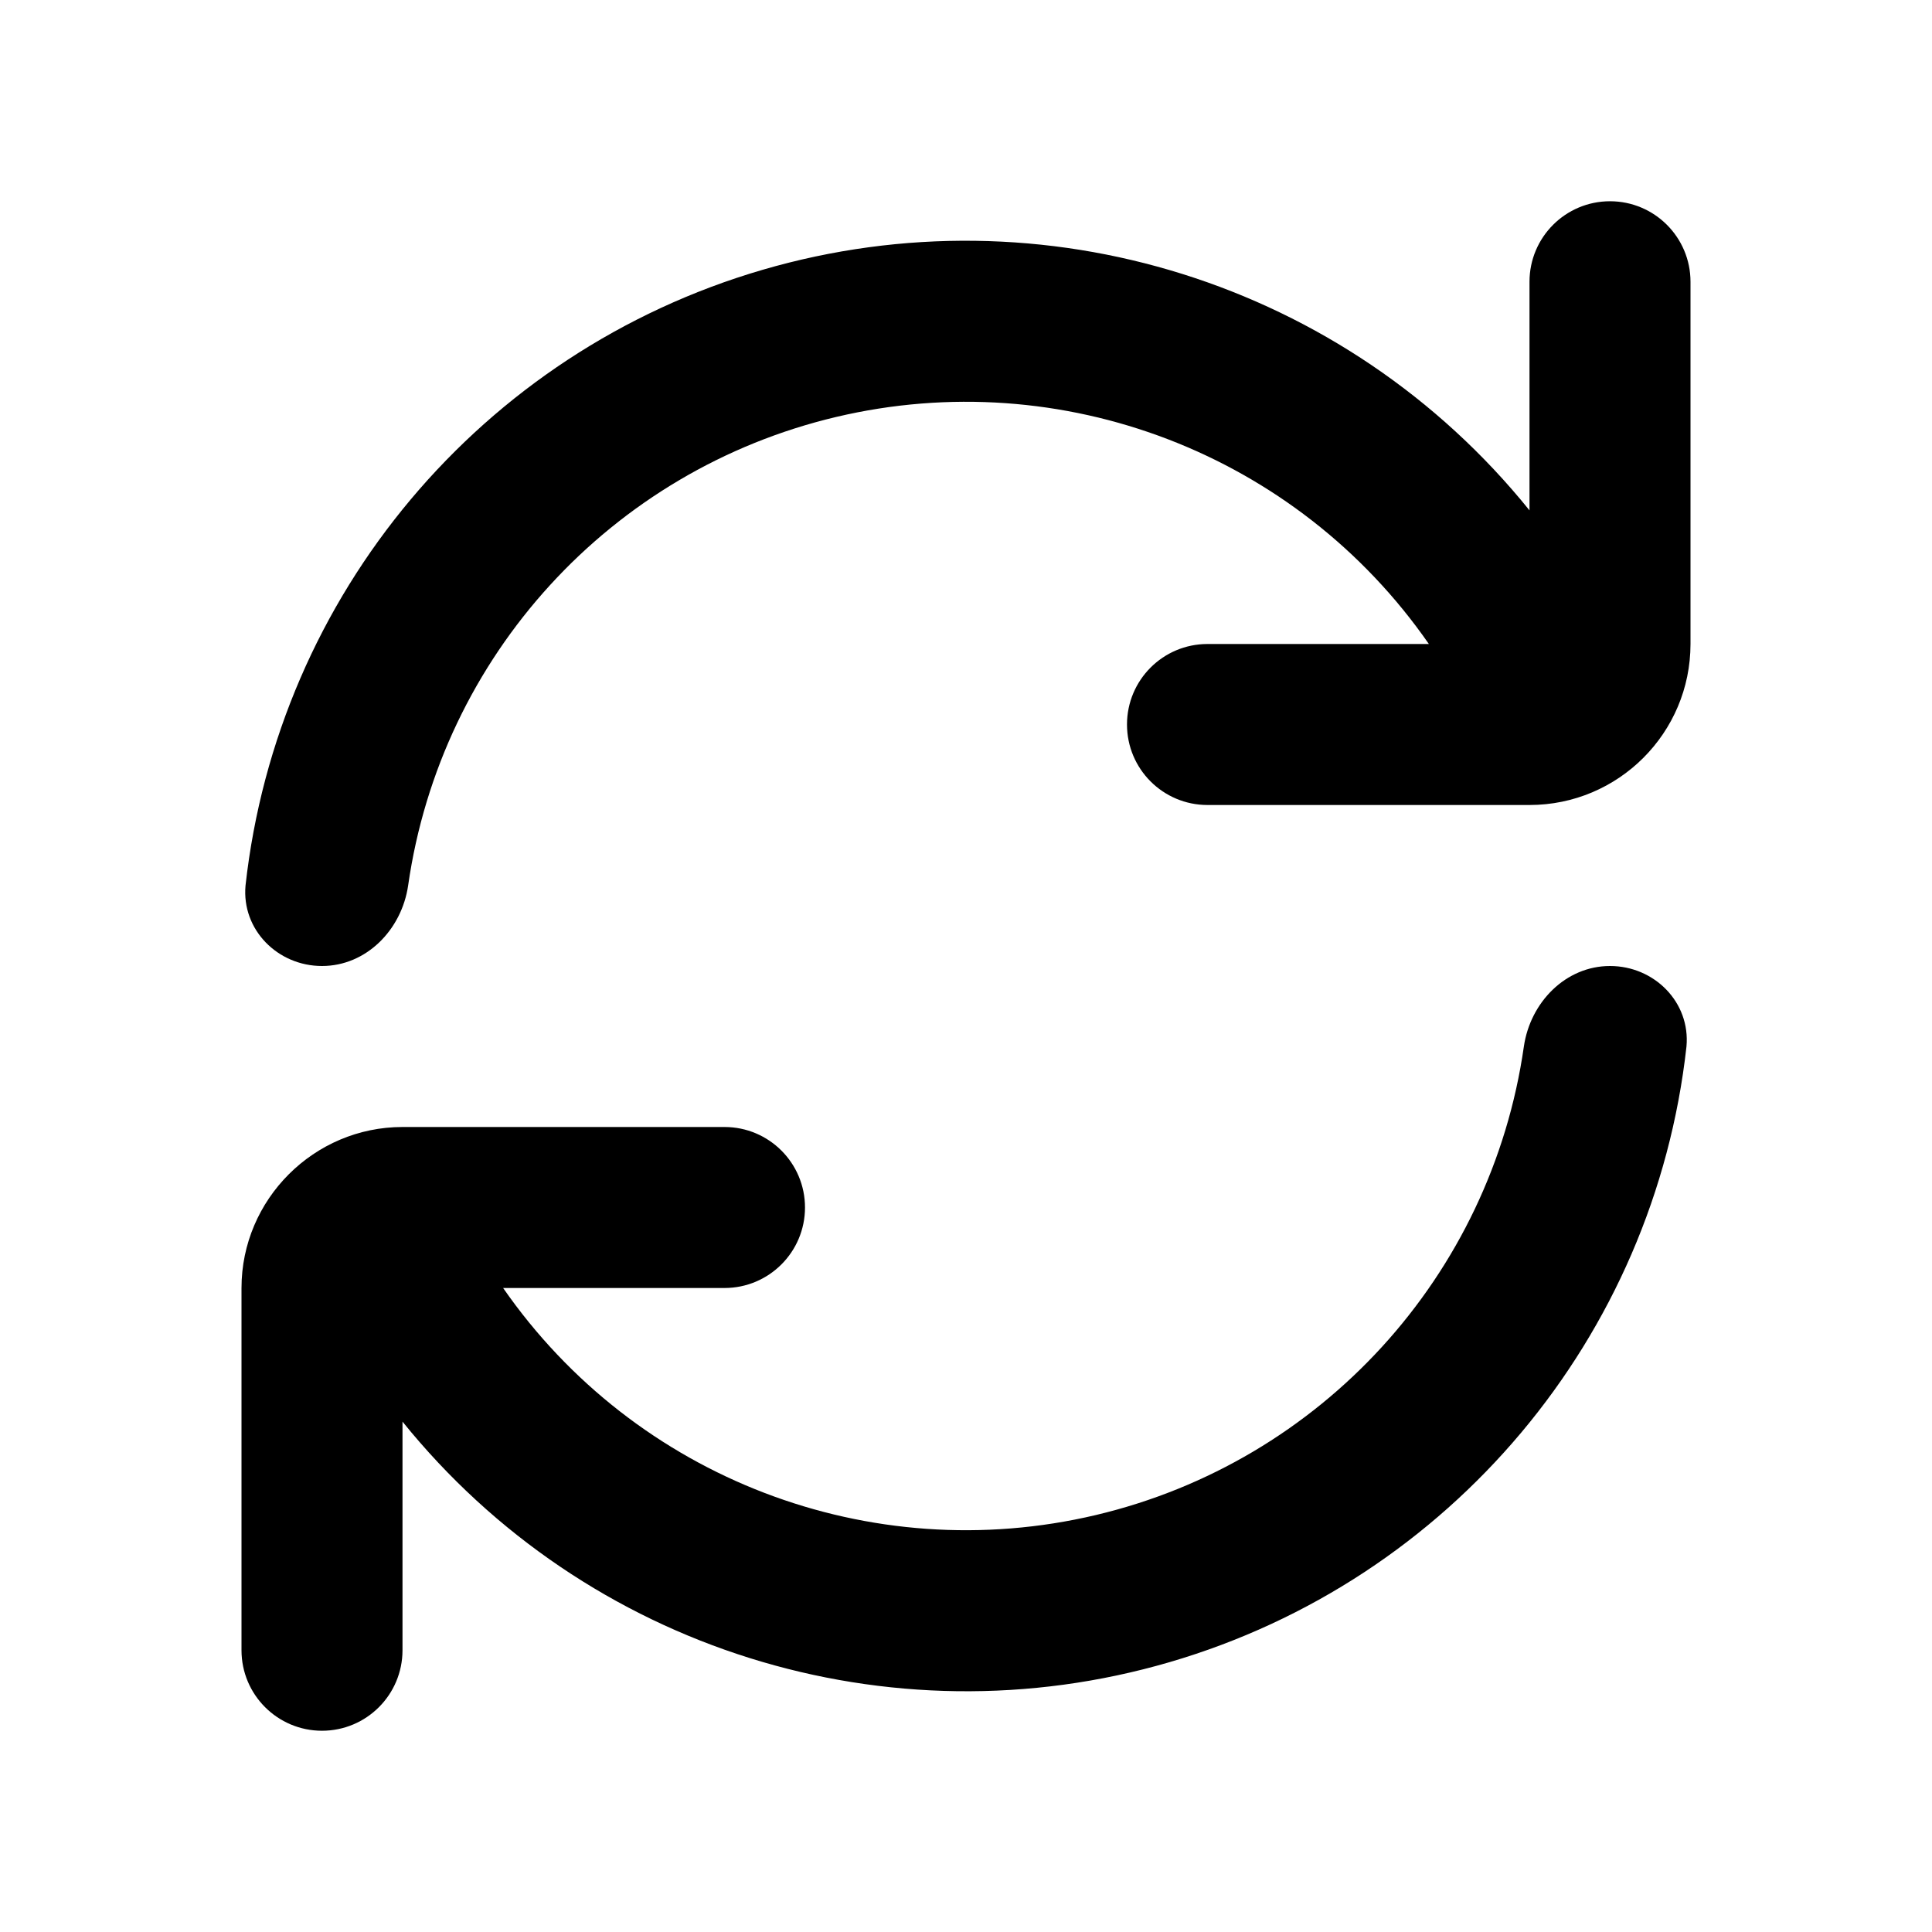
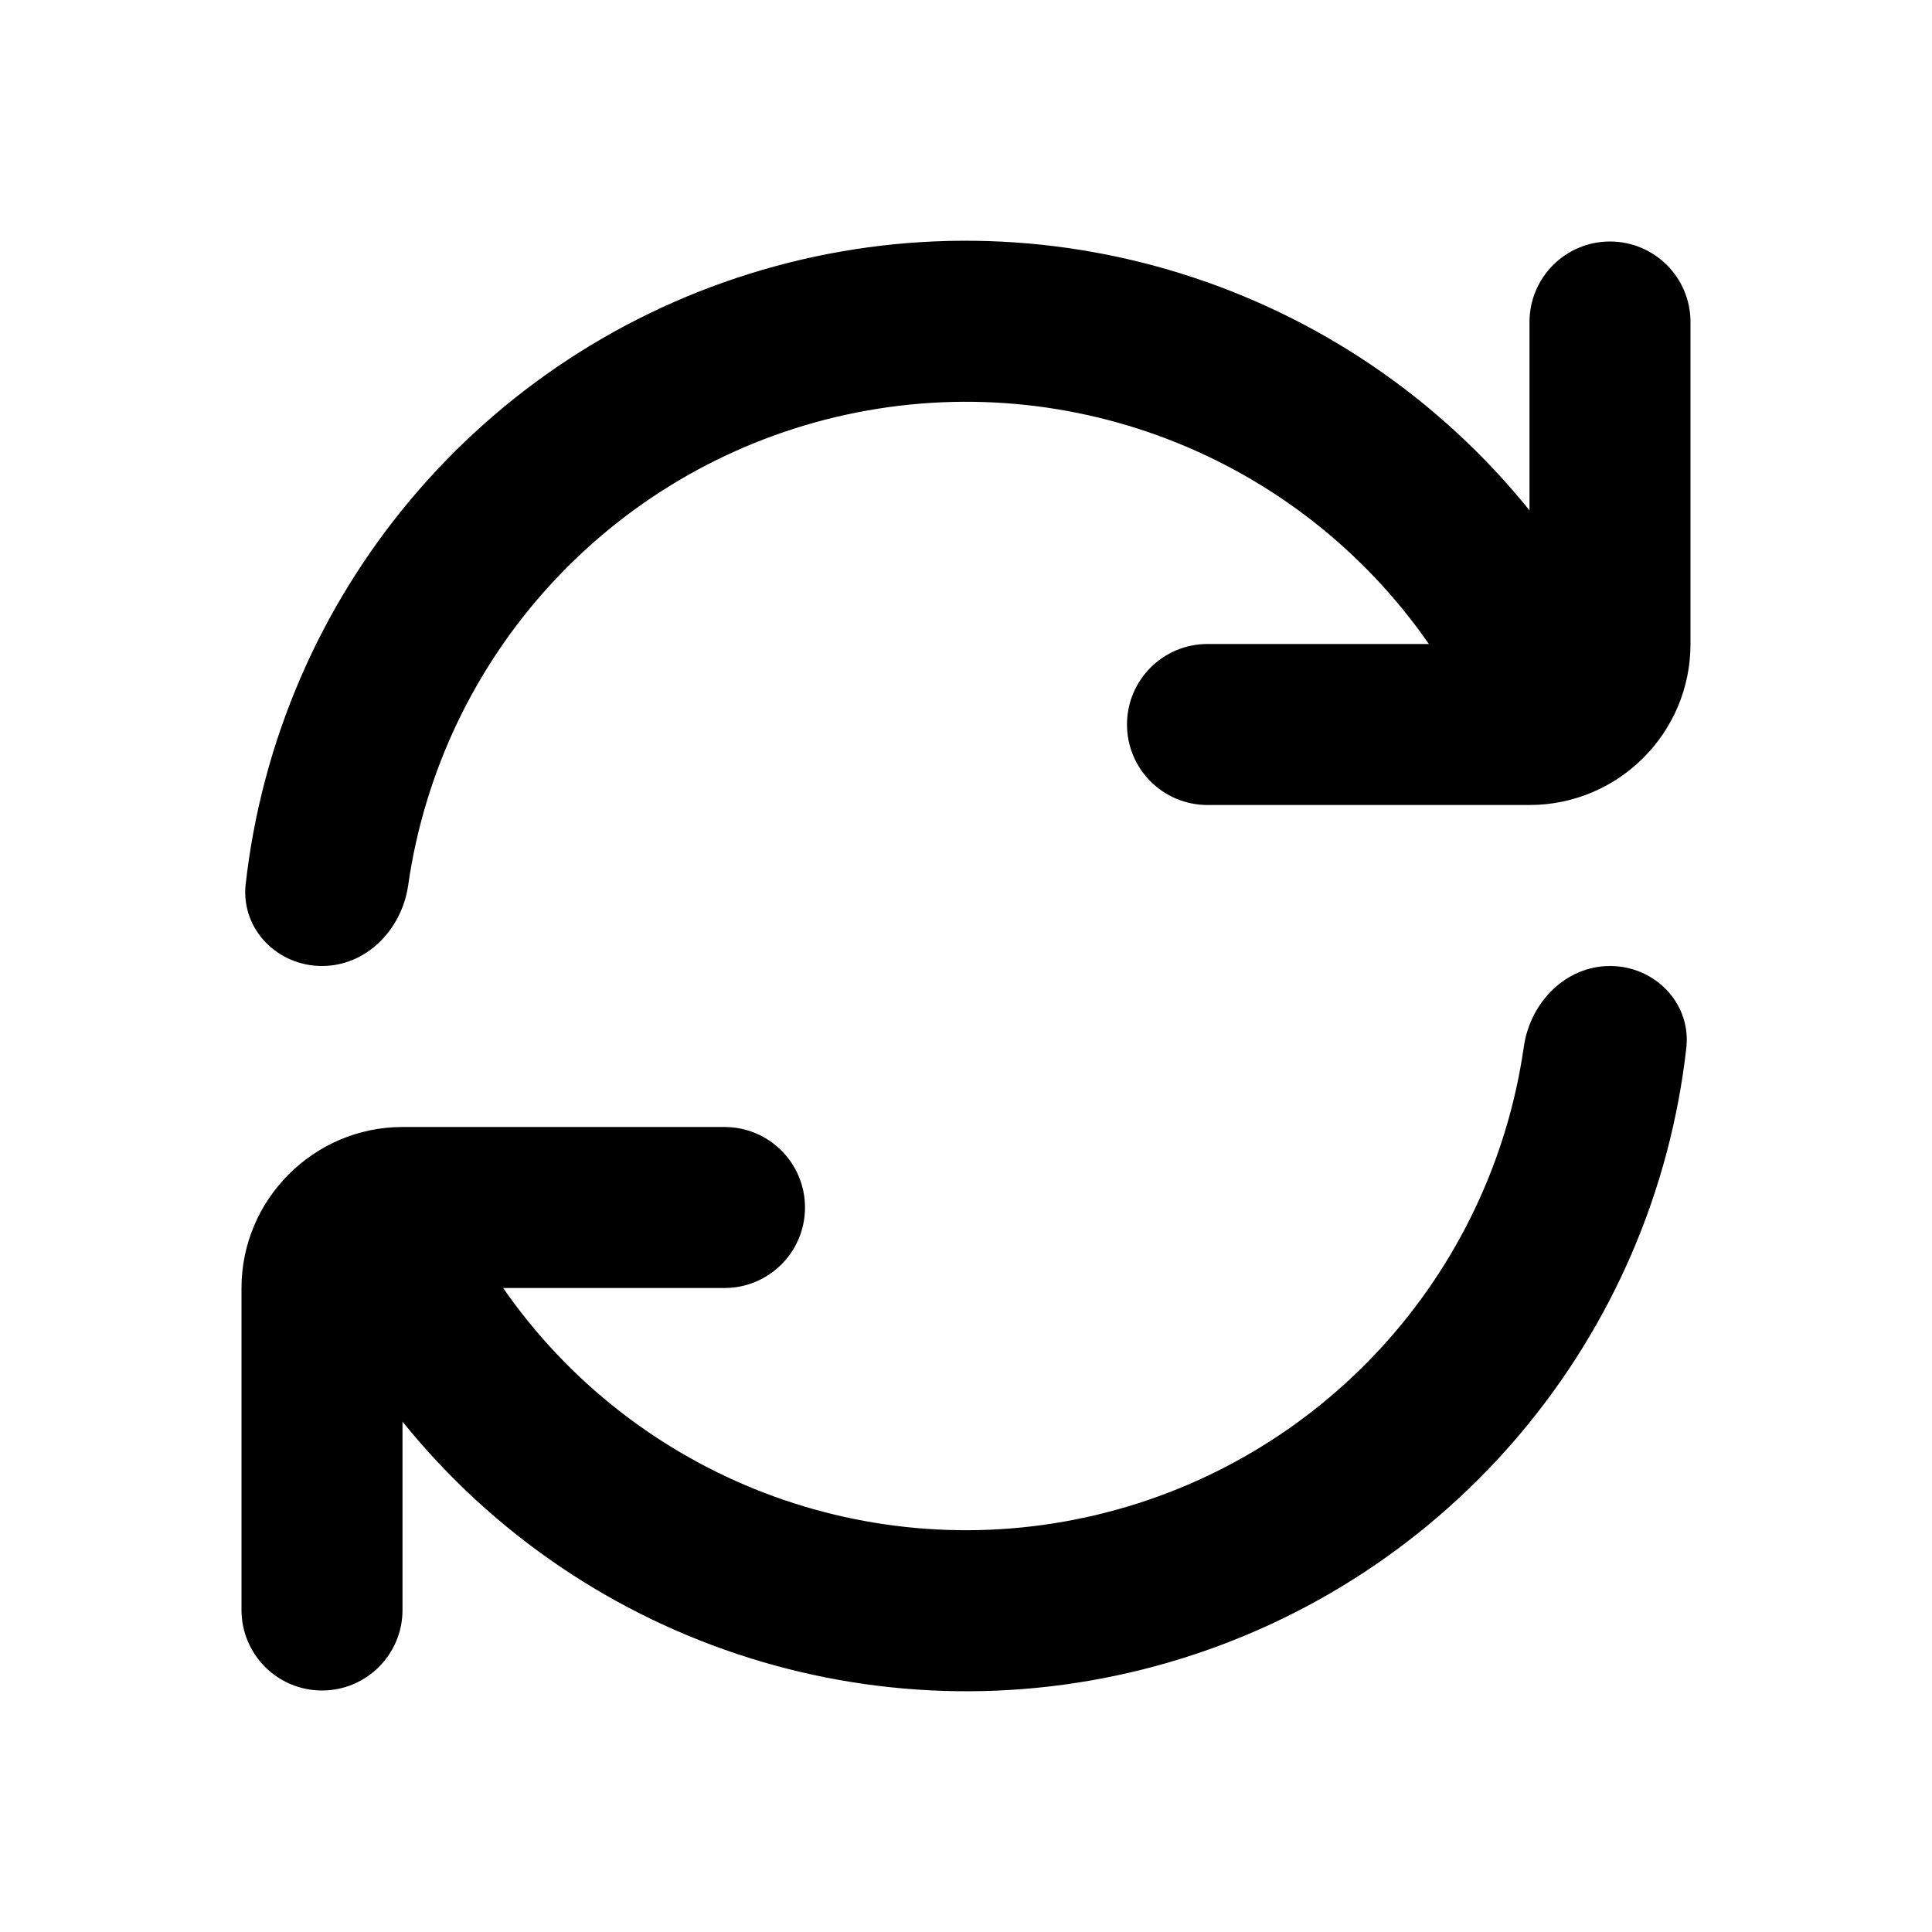
<svg xmlns="http://www.w3.org/2000/svg" viewBox="0 0 24 24" fill="currentColor">
-   <path d="M19 6.34V3.5a1 1 0 1 1 2 0V8a2 2 0 0 1-2 2h-4a1 1 0 1 1 0-2h2.75a7 7 0 0 0-12.68 3c-.08.55-.52 1-1.07 1s-1-.45-.95-1A9 9 0 0 1 19 6.34ZM5 17.66v2.84a1 1 0 1 1-2 0V16c0-1.1.9-2 2-2h4a1 1 0 1 1 0 2H6.25a7 7 0 0 0 12.68-3c.08-.55.52-1 1.07-1s1 .45.95 1A9 9 0 0 1 5 17.66Z" />
+   <path d="M19 6.34V4a1 1 0 1 1 2 0v4a2 2 0 0 1-2 2h-4a1 1 0 1 1 0-2h2.75a7 7 0 0 0-12.68 3c-.08.55-.52 1-1.07 1s-1-.45-.95-1A9 9 0 0 1 19 6.34ZM5 17.66V20a1 1 0 1 1-2 0v-4c0-1.1.9-2 2-2h4a1 1 0 1 1 0 2H6.25a7 7 0 0 0 12.68-3c.08-.55.52-1 1.07-1s1 .45.95 1A9 9 0 0 1 5 17.66Z" />
</svg>
